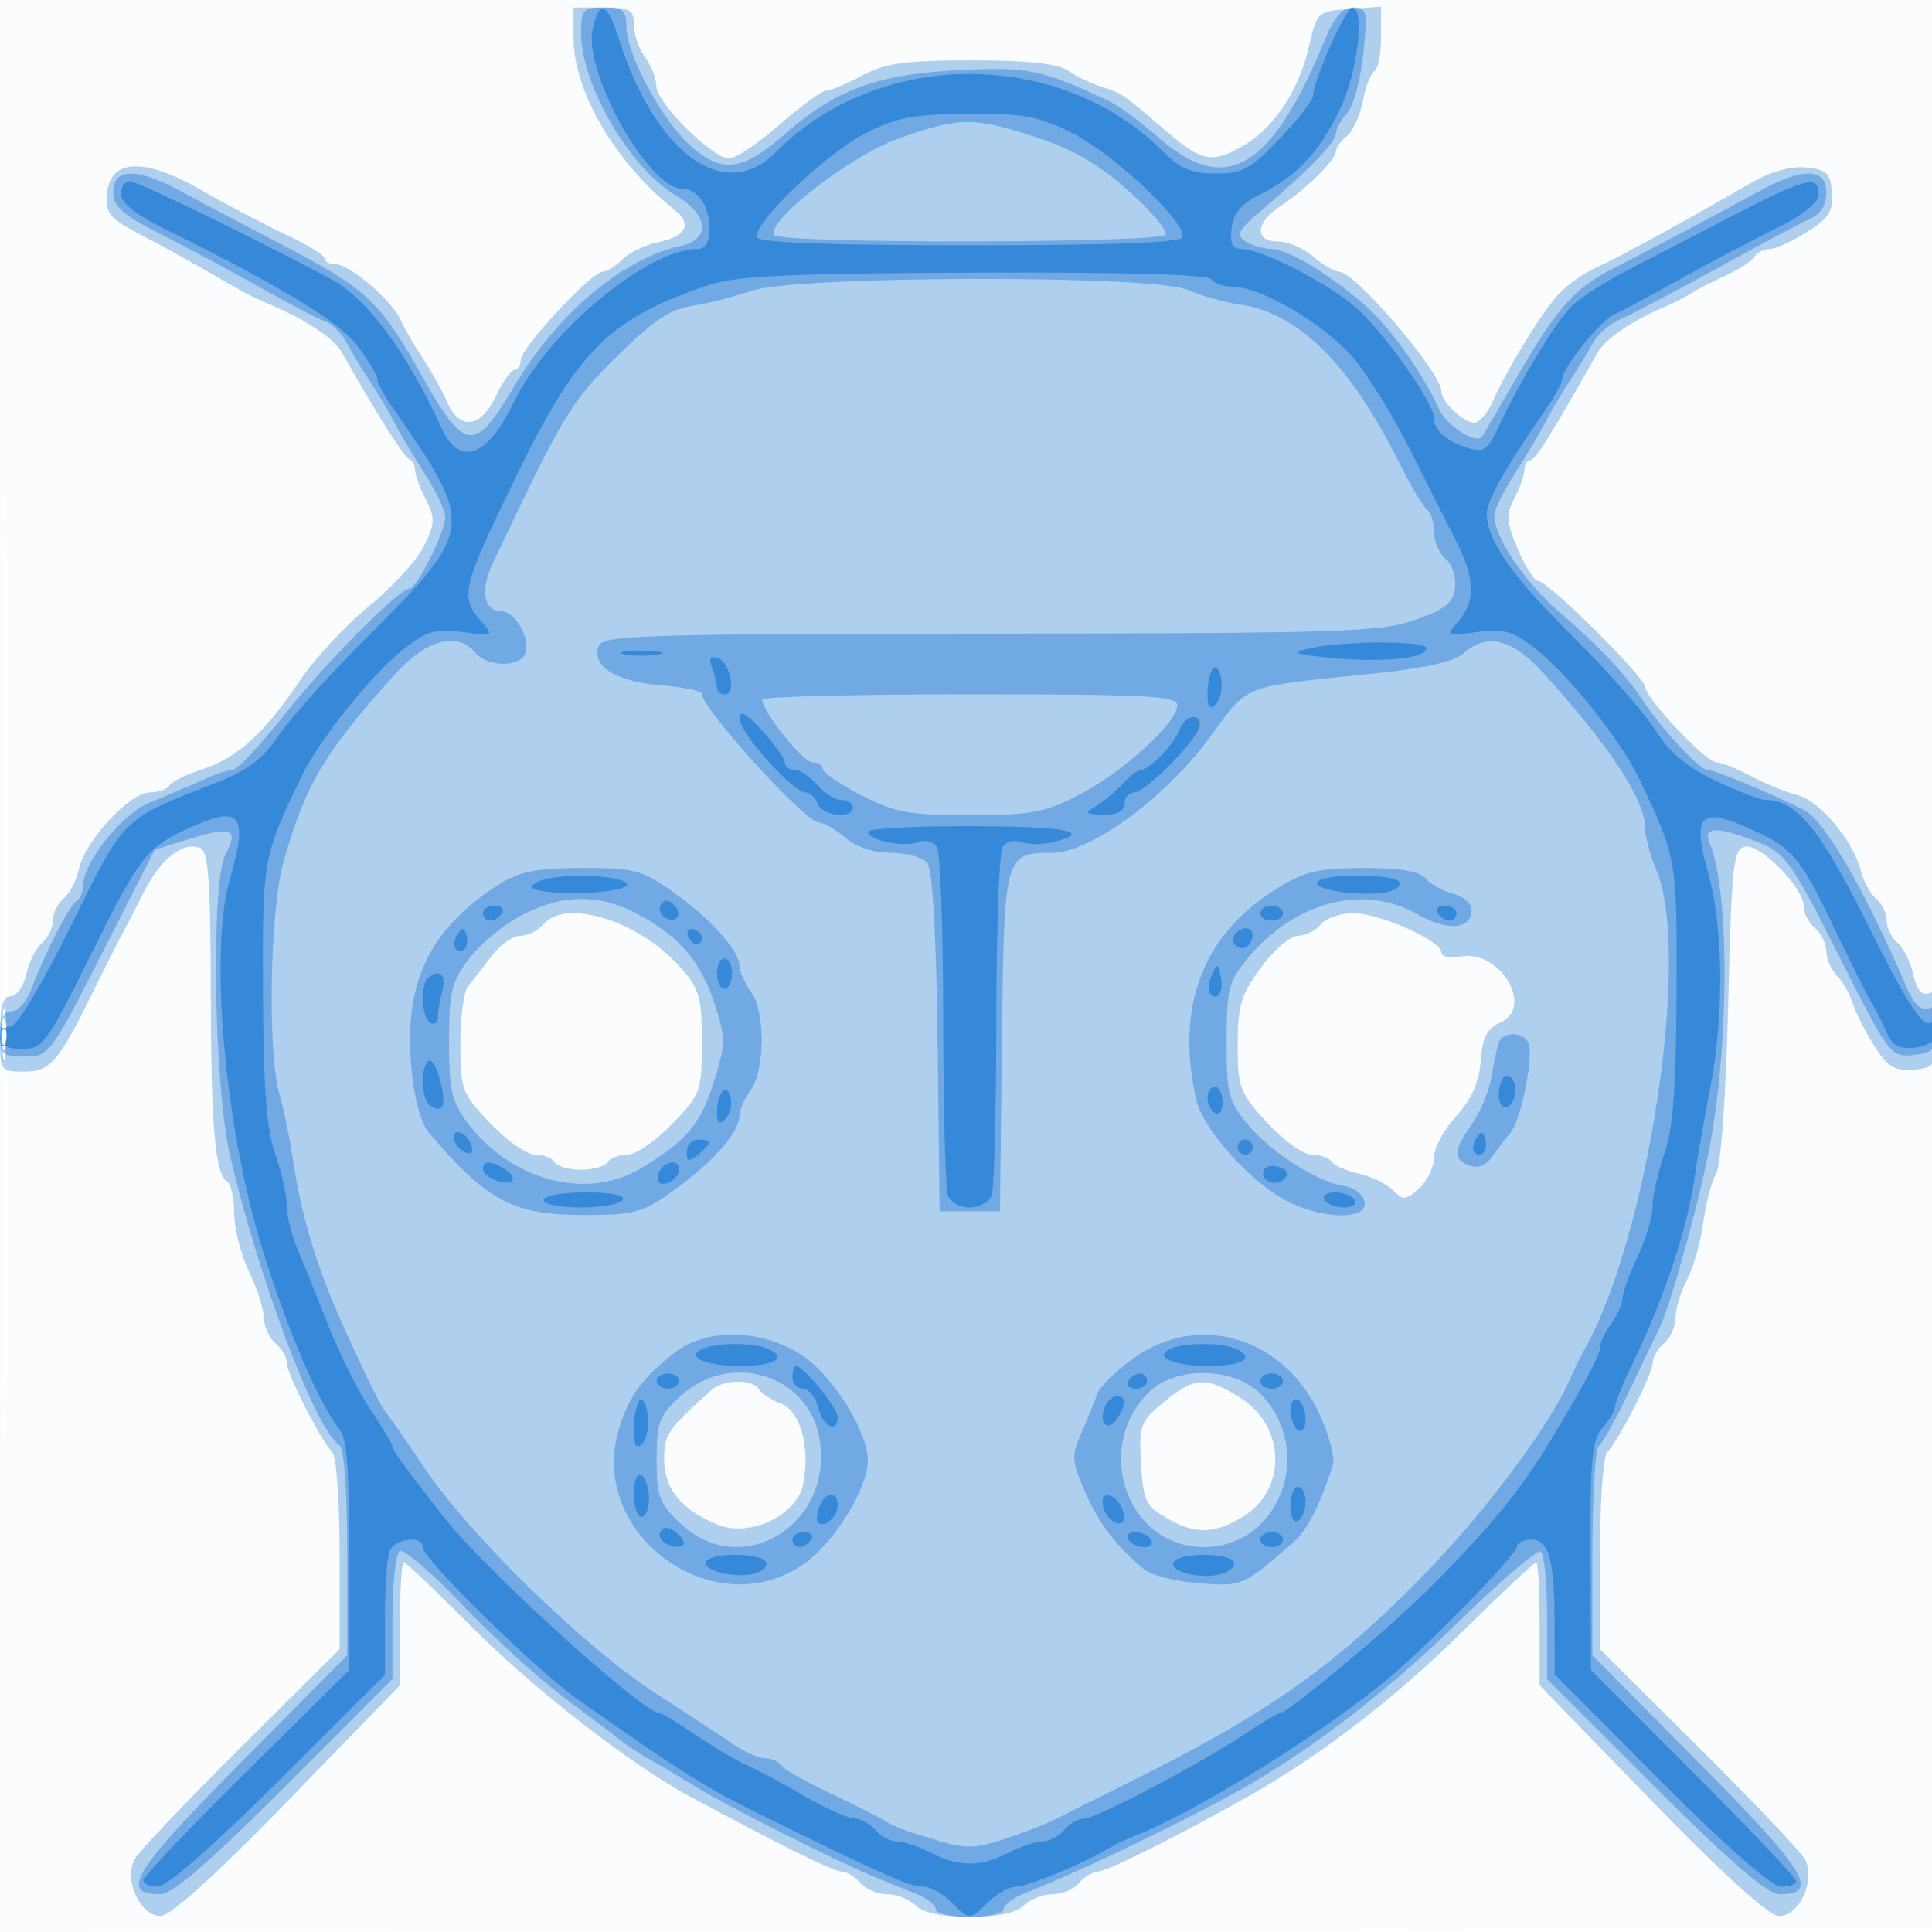
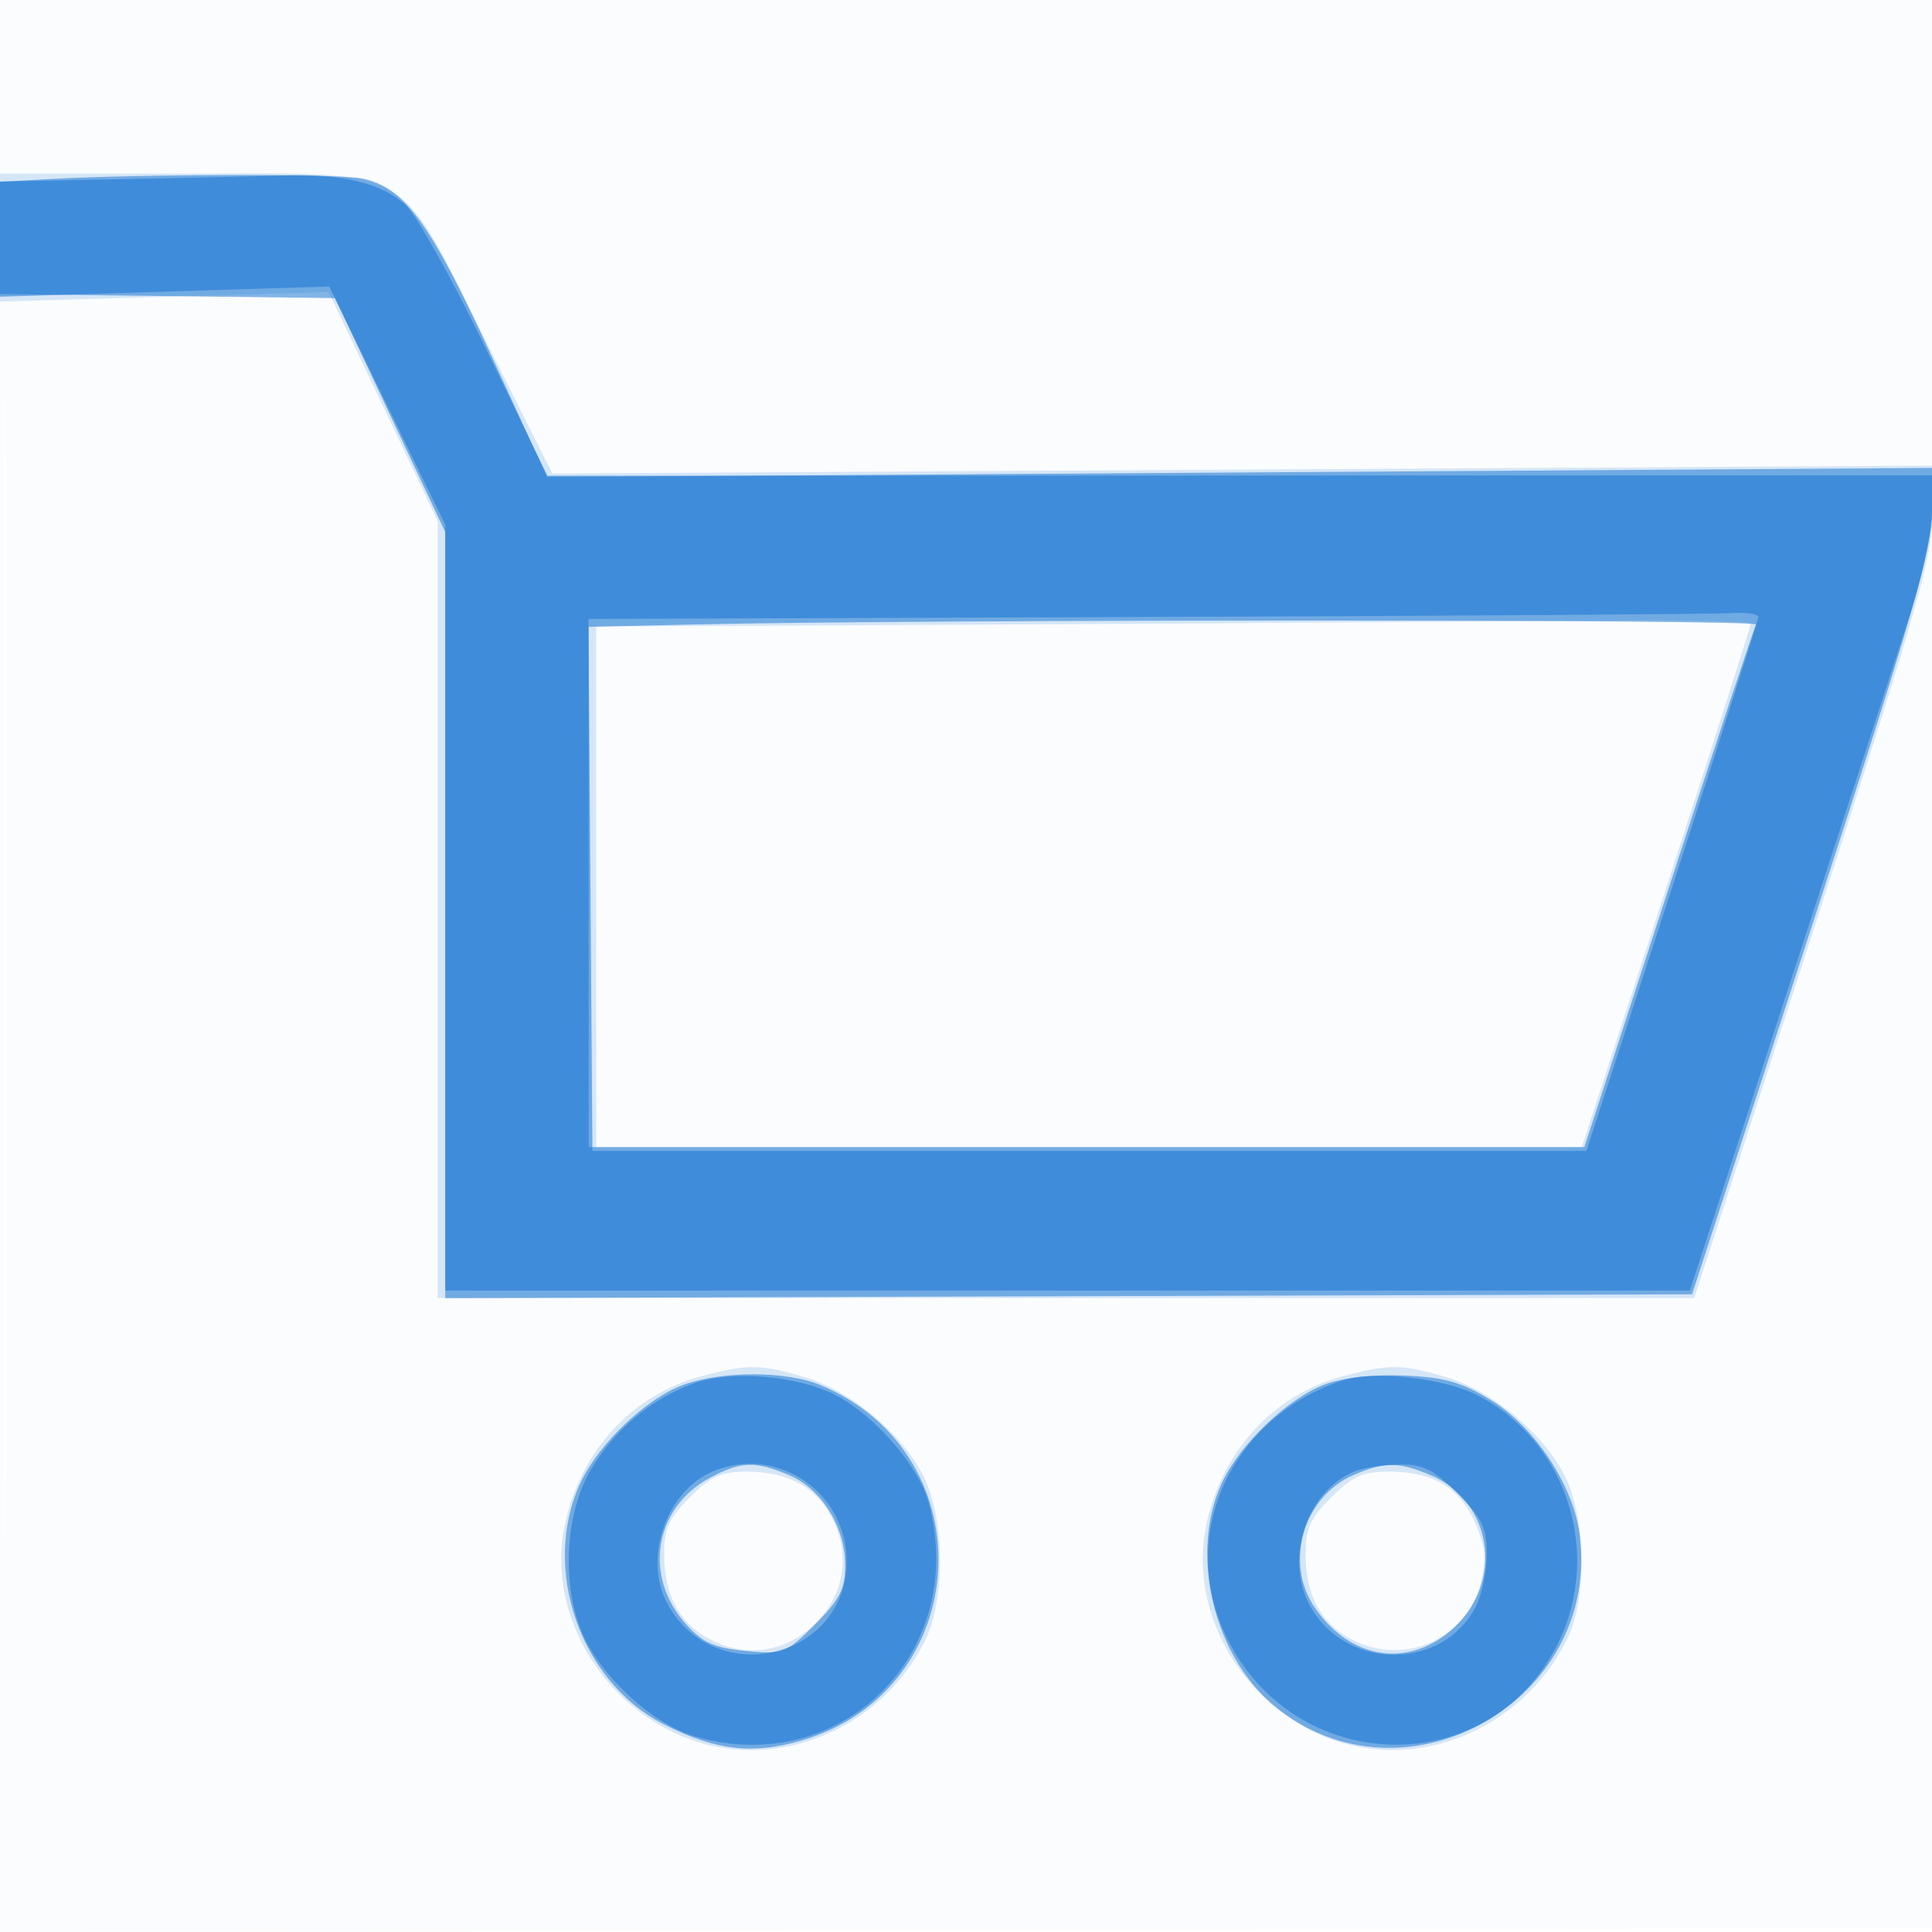
<svg xmlns="http://www.w3.org/2000/svg" width="256" height="256">
  <path fill-opacity=".016" d="M0 128.004v128.004l128.25-.254 128.25-.254.254-127.75L257.008 0H0v128.004m.485.496c0 70.4.119 99.053.265 63.672.146-35.38.146-92.98 0-128C.604 29.153.485 58.1.485 128.5" fill="#1976D2" fill-rule="evenodd" />
-   <path fill-opacity=".334" d="M76 5.062c0 7.081 5.606 16.6 13.414 22.777 2.346 1.856 1.509 3.492-2.17 4.245-1.708.349-3.844 1.373-4.746 2.276-.903.902-2.095 1.64-2.651 1.64C78.393 36 69 46.117 69 47.684c0 .724-.367 1.316-.815 1.316-.448 0-1.566 1.575-2.484 3.5-2.027 4.25-4.794 4.572-6.464.75-.66-1.513-2.102-4.1-3.204-5.75-1.102-1.65-2.421-3.94-2.932-5.089C51.938 39.795 46.323 35 44.423 35 43.64 35 43 34.656 43 34.236c0-.42-2.362-1.869-5.25-3.219-2.888-1.35-7.848-3.959-11.023-5.798-7.527-4.357-12.079-4.233-12.526.343-.273 2.785.179 3.312 5 5.837 2.914 1.527 7.099 3.84 9.299 5.141 2.2 1.3 4.563 2.611 5.25 2.912l2.5 1.099c4.657 2.052 8.037 4.352 9.06 6.167 4.411 7.824 8.191 13.831 8.881 14.115.445.184.812.859.815 1.5.004.642.645 2.392 1.427 3.89 1.25 2.397 1.22 3.129-.257 6.132-.922 1.876-4.204 5.464-7.294 7.975-3.089 2.51-7.21 6.951-9.156 9.867-4.592 6.88-8.339 10.278-12.962 11.755-2.055.657-3.994 1.611-4.309 2.121-.315.51-1.498.927-2.629.927-2.602 0-8.535 6.397-9.342 10.074-.337 1.533-1.259 3.324-2.048 3.979C7.646 119.709 7 121.035 7 122c0 .965-.646 2.291-1.436 2.947-.789.655-1.725 2.51-2.079 4.122C3.131 130.681 2.202 132 1.421 132 .383 132 0 133.347 0 137c0 4.976.016 5 3.25 4.994 3.503-.007 4.473-1.177 9.537-11.494 1.35-2.75 2.828-5.675 3.285-6.5.456-.825 1.796-3.42 2.976-5.767 2.247-4.465 5.16-6.751 7.474-5.863 1.082.415 1.372 4.29 1.402 18.712.037 18.344.564 24.484 2.189 25.488.488.301.902 2.209.921 4.239.019 2.03.903 5.491 1.966 7.691s1.947 4.957 1.966 6.128c.019 1.17.709 2.687 1.534 3.372.825.685 1.5 1.841 1.5 2.57 0 1.453 4.539 10.363 6.052 11.88.522.522.948 6.604.948 13.514v12.565l-13.066 12.985c-7.186 7.142-13.524 13.814-14.083 14.827-1.528 2.761.783 7.698 3.52 7.523 1.333-.085 7.645-5.825 16.879-15.347L53 223.306v-8.153c0-4.484.221-8.153.49-8.153.27 0 4.446 3.97 9.28 8.823 8.06 8.091 20.893 18.051 28.609 22.204 12.269 6.603 19.072 9.973 20.137 9.973.681 0 1.799.675 2.484 1.5s2.283 1.5 3.551 1.5c1.268 0 2.981.675 3.806 1.5.979.979 3.46 1.5 7.143 1.5s6.164-.521 7.143-1.5c.825-.825 2.538-1.5 3.806-1.5 1.268 0 2.866-.675 3.551-1.5s1.803-1.5 2.484-1.5c1.186 0 11.342-5.093 20.192-10.125 9.474-5.387 19.105-12.808 28.004-21.578 5.189-5.113 9.633-9.297 9.877-9.297.244 0 .443 3.669.443 8.153v8.153l14.75 15.211c9.234 9.522 15.546 15.262 16.879 15.347 2.737.175 5.048-4.762 3.52-7.523-.559-1.013-6.897-7.685-14.083-14.827L212 218.529v-12.565c0-6.91.426-12.992.948-13.514 1.513-1.517 6.052-10.427 6.052-11.88 0-.729.675-1.885 1.5-2.57.825-.685 1.503-2.202 1.506-3.372.004-1.171.7-3.458 1.547-5.083.848-1.626 1.808-5.001 2.133-7.5.325-2.5 1.091-5.445 1.703-6.545.661-1.191 1.313-10.29 1.611-22.488.45-18.445.674-20.521 2.241-20.822 2.03-.388 7.759 5.452 7.759 7.91 0 .91.675 2.215 1.5 2.9s1.5 2.058 1.5 3.051c0 .993.616 2.422 1.368 3.174.753.753 1.692 2.388 2.087 3.633.395 1.246 1.692 3.809 2.882 5.695 1.77 2.808 2.708 3.386 5.163 3.189 2.877-.232 3.012-.456 3.302-5.481.245-4.254.028-5.133-1.155-4.679-1.009.387-1.66-.364-2.116-2.442-.363-1.651-1.306-3.538-2.095-4.193-.79-.656-1.436-1.982-1.436-2.947 0-.965-.631-2.279-1.402-2.919-.771-.639-1.695-2.331-2.053-3.759-.99-3.942-5.483-9.27-8.424-9.989-1.441-.352-4.189-1.471-6.106-2.486-1.917-1.016-3.997-1.847-4.623-1.847-1.363 0-9.392-8.523-9.392-9.97C218 89.762 205.133 77 203.855 77c-.515 0-1.742-1.896-2.726-4.213-1.535-3.614-1.601-4.573-.465-6.75.728-1.395 1.326-3.099 1.33-3.787.003-.687.352-1.25.775-1.25.659 0 2.642-3.176 8.921-14.287 1.051-1.86 4.766-4.347 9.31-6.234.825-.343 2.175-1.05 3-1.571.825-.522 2.932-1.607 4.682-2.413 1.75-.806 3.464-1.922 3.809-2.48.345-.558 1.244-1.015 1.999-1.015.754 0 2.974-1.012 4.932-2.25 2.936-1.855 3.519-2.777 3.32-5.25-.209-2.586-.686-3.043-3.46-3.311-2.068-.2-4.748.579-7.5 2.178-8.257 4.799-17.31 9.75-20.302 11.102-1.661.751-3.911 2.344-5 3.54-2.222 2.44-6.887 10.064-8.715 14.241-.662 1.513-1.748 2.75-2.413 2.75-1.446 0-4.352-2.745-4.352-4.112C191 49.393 179.573 36 177.445 36c-.627 0-2.177-.9-3.445-2-1.268-1.1-3.362-2-4.653-2-3.194 0-3.005-2.523.355-4.724 3.353-2.197 7.298-6.088 7.298-7.199 0-.458.663-1.382 1.474-2.055.81-.673 1.761-2.758 2.113-4.634.352-1.875 1.039-3.657 1.526-3.958.488-.301.887-2.347.887-4.547V.885l-4.248.308c-4.146.3-4.273.415-5.269 4.807-1.314 5.792-4.466 10.703-8.407 13.1-4.336 2.637-5.734 2.416-10.455-1.65-5.755-4.958-5.983-5.114-8.698-5.962-1.333-.417-3.311-1.372-4.396-2.123C140.159 8.418 136.255 8 128.774 8c-8.871 0-11.443.354-14.513 2-2.052 1.1-4.196 2-4.763 2-.568 0-3.347 2.025-6.177 4.5-2.829 2.475-5.84 4.5-6.69 4.5-2.23 0-9.625-7.344-9.663-9.595-.017-1.048-.692-2.779-1.5-3.846C84.661 6.491 84 4.579 84 3.309 84 1.282 83.512 1 80 1h-4v4.062M72 122.5c-.685.825-2.057 1.5-3.05 1.5-.993 0-2.733 1.237-3.867 2.75-1.133 1.512-2.516 3.294-3.072 3.958-.556.664-1.011 4.078-1.011 7.587 0 6.064.196 6.585 3.96 10.542 2.178 2.29 4.851 4.163 5.941 4.163 1.089 0 2.259.45 2.599 1 .34.55 1.915 1 3.5 1s3.16-.45 3.5-1c.34-.55 1.527-1 2.637-1 1.111 0 3.785-1.837 5.941-4.082 3.771-3.924 3.922-4.341 3.922-10.819 0-6.013-.311-7.087-2.882-9.966-5.478-6.137-15.193-9.157-18.118-5.633m103 0c-.685.825-2.051 1.5-3.036 1.5-.985 0-3.18 1.889-4.877 4.197-2.647 3.599-3.087 5.06-3.087 10.25 0 5.637.268 6.347 3.884 10.303 2.16 2.363 4.798 4.25 5.941 4.25 1.132 0 2.314.415 2.627.923.314.508 1.92 1.22 3.57 1.582 1.649.362 3.689 1.349 4.532 2.192 1.378 1.378 1.732 1.354 3.49-.237 1.076-.973 1.956-2.797 1.956-4.053 0-1.256 1.328-3.737 2.951-5.514 2.058-2.254 3.041-4.465 3.25-7.312.23-3.137.829-4.312 2.592-5.081 4.576-1.995-.066-9.744-5.244-8.754-1.402.268-2.549.025-2.549-.54 0-1.551-8.21-5.206-11.693-5.206-1.684 0-3.622.675-4.307 1.5M.3 137c0 3.025.187 4.262.416 2.75.229-1.512.229-3.988 0-5.5S.3 133.975.3 137m94.039 47.139c-5.907 5.282-6.339 5.914-6.339 9.277 0 3.841 2.285 6.631 7.048 8.604 4.246 1.759 10.539-1.204 11.368-5.352.975-4.874-.353-9.694-2.944-10.679-1.253-.476-2.573-1.343-2.934-1.927-.829-1.341-4.667-1.294-6.199.077m59.851 1.661c-3.1 2.572-3.291 3.089-3 8.147.275 4.796.646 5.598 3.31 7.154 3.788 2.213 6.216 2.212 10-.004 6.025-3.528 5.966-11.97-.112-15.847-4.534-2.893-6.154-2.805-10.198.55" fill="#1976D2" fill-rule="evenodd" />
-   <path fill-opacity=".42" d="M77 4.373c0 6.881 6.448 17.924 12.579 21.541 4.296 2.535 4.624 5.784.671 6.65-7.854 1.721-16.513 9.07-22.311 18.936-5.014 8.53-6.408 8.352-11.939-1.527-5.621-10.04-7.351-11.675-18.5-17.477-4.95-2.576-10.983-5.767-13.407-7.09C18.22 22.2 15 22.204 15 25.417c0 1.96 1.181 3.015 6.25 5.585 3.438 1.742 9.4 4.939 13.25 7.104 3.85 2.165 7.733 4.19 8.628 4.5.896.31 2.138 1.538 2.761 2.729.623 1.191 2.028 3.515 3.122 5.165 1.095 1.65 2.558 4.125 3.252 5.5.693 1.375 2.493 4.404 3.999 6.73C57.768 65.057 59 67.662 59 68.52c0 1.941-3.778 9.47-4.77 9.507-1.462.053-10.976 9.653-16.574 16.723-3.158 3.987-6.217 7.25-6.797 7.25-.581 0-2.475.647-4.208 1.438-1.733.79-4.811 2.106-6.84 2.923-3.654 1.472-8.811 7.945-8.811 11.06 0 .804-.411 1.715-.913 2.026-.948.585-4.223 7.016-6.01 11.803-.565 1.512-1.714 2.75-2.552 2.75C.497 134 0 134.978 0 137c0 2.724.302 3 3.284 3 3.213 0 3.434-.295 10.25-13.703l6.966-13.703 4.743-1.47c5.441-1.687 6.438-1.249 4.65 2.04-1.965 3.616-1.569 30.657.584 39.942 3.774 16.267 11.391 36.458 14.471 38.362.653.403 1.052 5.821 1.052 14.264v13.613l-14.134 14.256C17.631 247.958 15.772 251 21.232 251c1.619 0 6.48-4.194 16.531-14.263L52 222.475v-8.178c0-4.499.435-8.448.966-8.776.532-.329 4.245 2.86 8.25 7.085 4.006 4.226 10.209 9.86 13.784 12.521 3.575 2.662 6.992 5.249 7.594 5.75.602.5 2.402 1.647 4 2.547 1.598.9 4.256 2.486 5.906 3.524 3.279 2.063 18.21 9.594 23 11.601 1.65.692 4.237 1.741 5.75 2.333 1.513.591 2.75 1.535 2.75 2.097 0 .561 2.025 1.021 4.5 1.021s4.5-.46 4.5-1.021c0-.562 1.238-1.506 2.75-2.097 7.447-2.913 22.189-10.03 29.479-14.232 9.282-5.351 19.011-12.905 28.159-21.864 5.456-5.343 10.3-9.479 10.766-9.191.465.288.846 4.215.846 8.727v8.204l14.263 14.237c9.959 9.942 14.946 14.237 16.531 14.237 5.433 0 3.559-3.058-10.66-17.399L211 219.345v-13.613c0-7.488.38-13.849.844-14.136.465-.287 2.291-3.576 4.059-7.309 1.767-3.733 3.556-7.462 3.975-8.287 1.323-2.605 4.859-15.207 6.454-23 2.809-13.726 2.917-34.987.21-41.25-.97-2.245 1.048-2.298 6.373-.167 3.674 1.47 4.437 2.539 10.742 15.046 6.619 13.131 6.862 13.457 9.815 13.168 2.609-.256 3.071-.745 3.341-3.54.246-2.556-.008-3.12-1.2-2.662-1.038.398-1.966-.467-2.958-2.757-5.764-13.308-10.881-22.123-13.663-23.537-4.203-2.136-11.832-5.301-12.776-5.301-1.006 0-5.857-5.201-8.395-9-2.503-3.747-5.777-7.227-11.216-11.921-4.625-3.992-8.605-9.917-8.605-12.81 0-.72 1.232-3.212 2.738-5.539 1.506-2.326 3.306-5.355 3.999-6.73.694-1.375 2.157-3.85 3.252-5.5 1.094-1.65 2.477-3.926 3.074-5.058.596-1.133 2.288-2.574 3.76-3.204 1.472-.63 7.177-3.632 12.677-6.671 5.5-3.038 11.012-5.973 12.25-6.521 1.476-.654 2.25-1.865 2.25-3.521 0-3.338-3.16-3.368-9.093-.089-4.143 2.291-13.7 7.352-19.721 10.443-4.537 2.33-7.032 5.178-11.88 13.56-2.564 4.434-4.773 8.215-4.909 8.402-.794 1.099-4.755-1.442-5.747-3.686-1.905-4.309-6.213-10.463-9.287-13.265-4.518-4.12-10.642-7.889-12.845-7.905-1.11-.009-2.693-.465-3.518-1.015-1.25-.833-.916-1.496 2-3.973 6.266-5.323 10-9.152 10-10.257 0-.595.674-1.827 1.497-2.737.824-.91 1.788-4.433 2.143-7.829.597-5.714.497-6.174-1.346-6.174-1.401 0-2.506 1.257-3.734 4.25-7.075 17.241-13.135 20.815-22.026 12.989-2.35-2.069-5.344-4.265-6.653-4.88-8.77-4.123-10.597-4.507-19.461-4.09-10.959.515-16.579 2.528-23.175 8.298-5.952 5.207-8.601 5.528-12.938 1.567C87.594 15.742 83 7.115 83 3.533 83 1.385 82.544 1 80 1c-2.74 0-3 .292-3 3.373m42.122 13.964c-6.405 2.265-17.657 10.989-16.528 12.815.713 1.154 51.138 1.09 51.853-.067.311-.502-1.909-3.119-4.933-5.815-3.956-3.526-7.393-5.517-12.256-7.1-8.292-2.698-10.08-2.682-18.136.167M99.5 38.546c-2.2.769-5.708 1.661-7.797 1.981-2.922.447-5.235 2.009-10.042 6.777-6.058 6.009-7 7.583-16.401 27.391C63.592 78.211 64.111 81 66.433 81c1.843 0 3.918 3.644 3.175 5.578-.719 1.875-5.03 1.824-6.608-.078-2.389-2.878-6.475-1.8-10.623 2.804-9.423 10.46-11.837 14.508-14.778 24.784-1.844 6.444-2.19 25.435-.563 30.919.57 1.921 1.433 6.193 1.918 9.493.892 6.082 2.984 13.139 5.779 19.5 2.794 6.357 5.759 12.492 6.284 13 .284.275 2.635 3.65 5.224 7.5 6.089 9.055 21.218 23.791 30.759 29.959 4.125 2.666 8.719 5.679 10.21 6.695 1.49 1.015 3.376 1.846 4.19 1.846.815 0 1.724.391 2.02.87.295.478 3.134 2.104 6.309 3.611 3.174 1.508 6.446 3.145 7.271 3.637 1.848 1.102 2.471 1.338 7.57 2.865 3.392 1.015 4.848.954 8.738-.366 2.568-.872 5.461-1.996 6.43-2.499.969-.502 5.587-2.818 10.262-5.145 17.977-8.95 26.83-15.192 38.574-27.197 8.179-8.361 16.805-19.897 19.434-25.989.543-1.258 1.372-2.962 1.843-3.787 8.538-14.962 14.25-52.643 9.649-63.654-.825-1.975-1.5-4.459-1.5-5.52 0-3.774-4.479-10.645-13.377-20.522-4.206-4.669-7.612-5.529-10.729-2.708-1.133 1.025-5.098 1.943-11.079 2.565-18.951 1.972-17.104 1.253-22.767 8.868-5.845 7.86-15.628 14.971-20.599 14.971-6.355 0-6.402.177-6.689 25l-.26 22.5h-8l-.27-22.421c-.174-14.485-.66-22.892-1.372-23.75-.607-.731-2.779-1.329-4.827-1.329-2.29 0-4.614-.771-6.031-2-1.268-1.1-2.844-2-3.501-2C106.707 109 93 93.895 93 91.92c0-.37-2.498-.879-5.551-1.133-5.906-.489-9.133-2.561-8.117-5.209.54-1.408 6.13-1.582 51.887-1.62 46.421-.037 51.755-.209 56.281-1.809 4.023-1.423 5.059-2.262 5.301-4.294.165-1.39-.398-3.105-1.25-3.813-.853-.708-1.551-2.33-1.551-3.605 0-1.276-.391-2.561-.87-2.857-.478-.295-2.166-3.134-3.749-6.309-6.529-13.084-13.342-19.825-21.159-20.934-2.047-.29-5.14-1.16-6.873-1.932-4.497-2.005-52.045-1.888-57.849.141m1.5 54.15c0 1.579 5.375 8.304 6.636 8.304.75 0 1.364.386 1.364.858s2.292 2.047 5.092 3.5c4.438 2.302 6.29 2.642 14.408 2.642 8.179 0 9.953-.331 14.543-2.712C148.82 102.291 156 95.737 156 93.461c0-1.246-4.045-1.461-27.5-1.461-15.125 0-27.5.313-27.5.696m-34.996 24.571c-6.992 4.466-10.629 9.802-11.462 16.817-.698 5.876.457 13.857 2.322 16.046 7.717 9.059 11.14 10.87 20.543 10.87 6.571 0 7.729-.31 11.693-3.135 5.199-3.705 8.814-7.752 8.864-9.924.02-.857.697-2.432 1.504-3.5 1.907-2.521 1.946-10.511.064-13-.808-1.067-1.499-2.616-1.536-3.441-.097-2.136-3.778-6.218-8.896-9.865-4.011-2.858-5.072-3.134-12-3.118-6.135.013-8.274.447-11.096 2.25m102.969.615c-9.65 6.063-13.225 15.532-10.482 27.767.871 3.885 6.974 10.781 11.858 13.398 4.77 2.556 10.935 2.676 10.464.203-.183-.963-1.353-1.895-2.6-2.073-3.571-.509-9.658-4.36-12.805-8.103-2.626-3.121-2.882-4.105-2.882-11.074 0-6.941.264-7.965 2.85-11.074 6.248-7.509 15.391-9.847 22.504-5.753 3.947 2.272 7.12 1.995 7.12-.623 0-.831-1.107-1.79-2.459-2.129-1.352-.34-2.983-1.248-3.622-2.019-.802-.966-3.378-1.396-8.291-1.383-6.086.016-7.79.435-11.655 2.863m-99.765 3.343c-2.361 1.209-5.511 3.79-7 5.736-2.389 3.122-2.708 4.424-2.708 11.039 0 6.41.357 7.976 2.458 10.777 5.761 7.68 15.781 10.329 22.924 6.061 6.045-3.612 7.935-5.848 9.708-11.485 1.559-4.957 1.57-5.797.137-10.236-1.831-5.669-4.702-9.039-10.212-11.986-5.075-2.714-9.88-2.684-15.307.094M.232 137c0 1.925.206 2.713.457 1.75.252-.963.252-2.537 0-3.5-.251-.963-.457-.175-.457 1.75m198.323 1.25c-.21.688-.642 2.75-.96 4.584-.318 1.834-1.482 4.603-2.587 6.155-2.458 3.452-2.518 4.601-.284 5.458 1.097.422 2.175.006 2.966-1.143.683-.992 1.775-2.421 2.427-3.174 1.398-1.615 3.125-10.056 2.429-11.87-.624-1.628-3.494-1.635-3.991-.01m-109.17 40.991c-4.267 3.316-6.079 5.809-7.386 10.164-4.207 14.016 12.894 26.25 24.718 17.685 3.969-2.875 8.283-9.953 8.283-13.59 0-3.637-4.314-10.715-8.283-13.59-5.246-3.8-12.92-4.097-17.332-.669m60.718.799c-2.308 1.672-4.449 3.81-4.757 4.75-.308.941-1.227 3.212-2.042 5.049-1.35 3.042-1.312 3.731.428 7.752 1.83 4.226 4.109 7.227 7.869 10.358.957.796 4.25 1.627 7.319 1.845 5.773.411 5.744.424 12.58-5.547 1.745-1.524 3.546-5.117 5.138-10.251.257-.828-.486-3.659-1.65-6.291-4.634-10.476-16.12-14.014-24.885-7.665m-59.88 4.904c-2.884 2.634-3.223 3.522-3.223 8.449 0 4.92.346 5.83 3.25 8.552 8.132 7.622 20.441-.12 18.303-11.512-1.564-8.34-11.84-11.417-18.33-5.489m61.989-.448C144.755 191.941 149.396 205 159.5 205c10.048 0 14.825-12.694 7.609-20.222-3.501-3.653-11.372-3.802-14.897-.282" fill="#1976D2" fill-rule="evenodd" />
-   <path fill-opacity=".66" d="M78.53 3.863C77.285 9.53 85.937 25 90.352 25 92.429 25 94 27.239 94 30.2c0 1.938-.509 2.8-1.654 2.8-6.585 0-19.808 11.053-24.245 20.267-3.535 7.341-7.18 8.666-9.577 3.483-4.842-10.471-9.942-17.289-14.882-19.895C32.394 30.921 18.148 24 17.179 24c-.648 0-1.168.788-1.155 1.75.016 1.124 2.072 2.756 5.75 4.564 15.398 7.568 23.31 12.381 25.696 15.63 1.392 1.895 2.53 3.825 2.53 4.291 0 .465.845 2.065 1.878 3.555C63.087 69.961 63.087 69.96 48 85.072c-4.675 4.682-9.694 10.306-11.154 12.497-2.022 3.034-4.047 4.527-8.5 6.267-12.265 4.792-11.815 4.345-18.947 18.831C5.581 130.423 2.243 136 1.418 136c-.78 0-1.418.675-1.418 1.5 0 .991.991 1.5 2.922 1.5 2.742 0 3.301-.765 9.074-12.412 6.522-13.16 7.403-14.293 13.155-16.92 6.751-3.084 7.796-1.734 5.302 6.844-2.721 9.361-.752 32.288 4.164 48.488 3.213 10.587 7.599 20.933 10.285 24.257 1.094 1.353 1.405 5.241 1.354 16.941l-.065 15.185-13.596 13.439C25.118 242.213 19 248.652 19 249.13c0 .479.867.87 1.927.87 1.143 0 7.655-5.711 16-14.033L51 221.935v-7.386c0-4.062.273-8.097.607-8.967.655-1.708 4.393-2.218 4.393-.6 0 1.592 15.05 16.345 20.75 20.339 15.151 10.618 16.689 11.56 27.25 16.711 13.923 6.79 16.637 7.968 18.36 7.968.902 0 2.54.9 3.64 2 2.463 2.463 2.537 2.463 5 0 1.1-1.1 2.738-2 3.64-2 1.512 0 8.826-3.033 12.36-5.125.825-.488 2.175-1.146 3-1.463 8.402-3.22 25.532-13.876 34.439-21.422 5.403-4.577 16.561-16.048 16.561-17.025 0-.531.848-.965 1.883-.965 2.366 0 3.086 2.594 3.103 11.186l.014 6.685 14.006 14.065c8.665 8.701 14.766 14.064 16 14.064 1.097 0 1.994-.332 1.994-.737 0-.405-6.118-6.867-13.595-14.359l-13.596-13.621-.065-15.135c-.056-12.763.194-15.423 1.595-16.97.914-1.01 1.66-2.25 1.658-2.757-.001-.506.98-2.946 2.18-5.421 4.31-8.888 7.374-18.047 8.363-25 .352-2.475 1.275-7.744 2.05-11.708 1.88-9.61 1.782-21.333-.237-28.53-2.13-7.592-1.153-8.846 4.864-6.241 6.267 2.713 7.194 3.762 11.756 13.305 2.28 4.771 4.571 9.349 5.089 10.174.519.825 1.392 2.542 1.941 3.816.758 1.759 1.658 2.241 3.739 2 1.651-.19 2.873-1.011 3.072-2.062.224-1.183-.136-1.568-1.117-1.191-1.055.404-3.248-3.067-8.081-12.794-6.434-12.946-9.552-16.769-13.674-16.769-.687 0-3.658-1.14-6.603-2.533-3.805-1.8-6.127-3.753-8.024-6.75-1.469-2.319-6.303-7.81-10.743-12.201C200.394 76.429 197 71.6 197 68.054c0-1.748 2.546-6.22 8.122-14.264C206.155 52.3 207 50.7 207 50.235c0-1.441 4.974-7.673 6.784-8.5.944-.432 4.866-2.541 8.716-4.688 3.85-2.147 9.577-5.173 12.726-6.725 3.675-1.811 5.734-3.449 5.75-4.572.036-2.631-1.725-2.188-11.522 2.903a7912.019 7912.019 0 01-13.989 7.25c-2.769 1.428-5.984 3.497-7.144 4.597-2.105 1.996-6.975 10.044-9.868 16.306-1.259 2.727-1.914 3.187-3.74 2.627-3-.919-4.713-2.397-4.713-4.066 0-1.983-6.636-11.365-10.353-14.638C176.06 37.571 167.154 33 164.587 33c-1.286 0-1.64-.693-1.403-2.75.225-1.96 1.28-3.231 3.673-4.426 4.99-2.492 8.035-5.733 10.729-11.42C179.897 9.525 180.913 1 179.184 1 178.33 1 174 10.726 174 12.644c0 .608-1.994 3.187-4.432 5.731C165.723 22.388 164.6 23 161.077 23c-3.116 0-4.701-.648-6.818-2.788-13.729-13.876-37.789-13.876-51.518 0-6.719 6.791-15.865.182-20.703-14.962C80.452.287 79.406-.127 78.53 3.863m36.026 13.86c-5.285 2.741-14.837 11.933-14.246 13.707.242.726 9.315 1.07 28.19 1.07s27.948-.344 28.19-1.07c.619-1.857-9.056-11.006-14.566-13.774-4.565-2.293-6.475-2.645-13.956-2.577-7.256.067-9.474.497-13.612 2.644M94 37.741C80.82 42.135 76.569 46.336 68.447 63c-7.273 14.922-7.557 16.09-4.697 19.318 1.717 1.937 1.67 1.964-2.485 1.425-3.623-.469-4.761-.13-7.883 2.351-4.28 3.401-11.188 12.069-13.521 16.966-5.063 10.626-5.084 10.743-5.013 28.447.051 12.62.467 18.133 1.611 21.375.847 2.403 1.541 5.482 1.541 6.843 0 1.36.609 3.891 1.354 5.624.745 1.733 2.585 6.295 4.09 10.138 1.504 3.843 4.044 8.928 5.645 11.3C50.69 189.16 52 191.344 52 191.642c0 .528 1.176 2.152 6.779 9.358 5.352 6.884 26.393 26 28.617 26 .277 0 2.481 1.334 4.897 2.965 2.417 1.631 5.477 3.435 6.801 4.008 1.323.574 4.656 2.36 7.406 3.969s5.732 2.955 6.628 2.992c.895.036 2.187.741 2.872 1.566.685.825 1.977 1.503 2.872 1.506.896.004 2.917.679 4.492 1.5 3.629 1.893 6.643 1.893 10.272 0 1.575-.821 3.596-1.496 4.492-1.5.895-.003 2.187-.681 2.872-1.506s1.847-1.5 2.582-1.5c1.607 0 15.202-7.138 21.218-11.14 2.365-1.573 4.527-2.86 4.804-2.86 1.011 0 14.046-10.856 19.396-16.153 8.072-7.994 12.394-13.242 16.488-20.024 4.466-7.397 6.512-11.249 6.512-12.258 0-.65.661-2.056 1.468-3.124.808-1.067 1.498-2.616 1.534-3.441.036-.825.935-3.3 1.998-5.5s1.947-5.181 1.966-6.624c.019-1.444.728-4.591 1.575-6.994 1.144-3.242 1.56-8.755 1.611-21.375.071-17.704.05-17.821-5.013-28.447-2.333-4.897-9.241-13.565-13.521-16.966-3.122-2.481-4.26-2.82-7.883-2.351-4.155.539-4.202.512-2.485-1.425 2.244-2.533 2.217-5.623-.09-10.182-1.012-2-3.814-7.574-6.226-12.387-2.413-4.812-5.972-10.515-7.91-12.673C175.131 42.743 166.972 38 163.41 38c-1.261 0-2.57-.45-2.91-1-.393-.636-11.795-.956-31.309-.88-24.367.096-31.618.43-35.191 1.621m79.5 48.177c-2.535.575-2.07.77 3 1.255 6.733.643 12.5.05 12.5-1.286 0-1.014-10.998-.992-15.5.031m-90.75.788c1.237.238 3.263.238 4.5 0 1.237-.239.225-.434-2.25-.434s-3.487.195-2.25.434m11.591 1.739c.362.945.659 2.132.659 2.637 0 .505.481.918 1.07.918 1.554 0 .687-4.259-.979-4.808-.99-.326-1.213.047-.75 1.253m66.409.127c-.412.419-.75 1.901-.75 3.295 0 1.82.305 2.228 1.085 1.448.596-.596.934-2.079.75-3.295-.184-1.215-.673-1.867-1.085-1.448M98 95.235c0 1.857 7.076 9.765 8.738 9.765.576 0 1.307.675 1.624 1.5.636 1.658 4.638 2.09 4.638.5 0-.55-.679-1-1.51-1-.83 0-2.28-.9-3.222-2-.942-1.1-2.287-2-2.99-2-.703 0-1.278-.422-1.278-.938s-1.35-2.417-3-4.223c-2.174-2.38-3-2.822-3-1.604m58.295 1.439c-.754 1.966-3.955 5.326-5.073 5.326-.428 0-1.484.787-2.347 1.75s-2.426 2.286-3.472 2.941c-1.752 1.097-1.685 1.196.847 1.25 1.804.039 2.75-.457 2.75-1.441 0-.825.582-1.5 1.294-1.5 1.534 0 8.706-7.341 8.706-8.911 0-1.705-1.991-1.275-2.705.585M115 110.206c0 1.13 4.75 2.104 6.668 1.368.923-.354 2.037-.067 2.487.642.448.706.821 11.035.83 22.952.008 11.918.288 22.38.622 23.25.334.87 1.636 1.582 2.893 1.582s2.559-.712 2.893-1.582c.334-.87.614-11.332.622-23.25.009-11.917.382-22.246.83-22.952.45-.709 1.564-.996 2.487-.642.92.353 2.796.36 4.17.015 5.511-1.383 1.832-2.09-11.002-2.114-7.425-.013-13.5.316-13.5.731m-43.924 6.726c-1.065.674-.686.986 1.5 1.235 4.957.565 11.854-.28 10.303-1.263-1.807-1.144-9.981-1.125-11.803.028m103.491-.04c-.639 1.034 5.764 1.959 9.123 1.316 1.258-.24 2.04-.835 1.739-1.322-.715-1.157-10.146-1.152-10.862.006m-86.97 2.952c-.346.56-.142 1.319.453 1.687 1.538.95 2.53-.351 1.246-1.635-.718-.718-1.277-.735-1.699-.052M64 121c0 .55.423 1 .941 1s1.219-.45 1.559-1c.34-.55-.084-1-.941-1S64 120.45 64 121m103 0c0 .55.675 1 1.5 1s1.5-.45 1.5-1-.675-1-1.5-1-1.5.45-1.5 1m23.5 0c.34.55 1.041 1 1.559 1s.941-.45.941-1-.702-1-1.559-1-1.281.45-.941 1m-129.917 2.866c-.431.697-.513 1.537-.183 1.867.895.895 1.871-.421 1.387-1.871-.338-1.016-.574-1.016-1.204.004m30.567.084c.22.66.726 1.166 1.125 1.125 1.196-.124.964-1.495-.325-1.925-.66-.22-1.02.14-.8.8m72.393-.019c-.683 1.105.894 2.299 1.818 1.375.95-.951.773-2.306-.302-2.306-.518 0-1.2.419-1.516.931M95 129c0 1.1.45 2 1 2s1-.9 1-2-.45-2-1-2-1 .9-1 2m65.531.293c-.428.986-.497 2.074-.155 2.417 1.016 1.015 1.835-.411 1.367-2.382-.414-1.747-.468-1.748-1.212-.035m-103.864.374c-1.025 1.025-.79 5.139.333 5.833.55.34 1.006.029 1.014-.691.007-.72.285-2.321.616-3.559.573-2.136-.525-3.021-1.963-1.583M.079 137.583c.048 1.165.285 1.402.604.605.289-.722.253-1.585-.079-1.917-.332-.332-.568.258-.525 1.312m56.655 3.017c-1.108 1.108-.88 5.192.333 5.941 1.707 1.055 2.107-.088 1.224-3.498-.453-1.748-1.154-2.847-1.557-2.443m141.994 3.333c-.297 1.136-.129 2.319.373 2.629 1.312.812 2.358-2.503 1.166-3.695-.665-.665-1.18-.309-1.539 1.066m-102.978.644c-.412.416-.75 1.671-.75 2.79 0 1.471.302 1.731 1.094.939.601-.601.939-1.857.75-2.789-.189-.933-.682-1.356-1.094-.94m64.25.864c0 .793.45 1.719 1 2.059.55.34 1-.309 1-1.441 0-1.132-.45-2.059-1-2.059s-1 .648-1 1.441m-99.771 5.747c.218.653.931 1.365 1.584 1.583.731.244.954-.214.581-1.187-.698-1.818-2.765-2.196-2.165-.396m135.354-.322c-.431.697-.513 1.537-.183 1.867.895.895 1.871-.421 1.387-1.871-.338-1.016-.574-1.016-1.204.004M91 152.622c0 1.329.271 1.398 1.5.378.825-.685 1.5-1.415 1.5-1.622 0-.208-.675-.378-1.5-.378s-1.5.73-1.5 1.622m73-.622c0 .55.45 1 1 1s1-.45 1-1-.45-1-1-1-1 .45-1 1m-100 2.893c0 1.109 3.076 2.364 3.864 1.576.318-.318-.084-.996-.893-1.508-1.87-1.183-2.971-1.208-2.971-.068m23.459.174c-.363.586-.419 1.306-.126 1.6.717.716 2.667-.546 2.667-1.726 0-1.278-1.726-1.193-2.541.126m80.057-.092c-.808 1.307 1.493 2.416 2.638 1.271.64-.64.448-1.185-.555-1.57-.844-.324-1.782-.189-2.083.299M72 159c0 .55 2.223 1 4.941 1s5.219-.45 5.559-1c.384-.621-1.49-1-4.941-1-3.057 0-5.559.45-5.559 1m103.5 0c.34.55 1.518 1 2.618 1 1.1 0 1.722-.45 1.382-1-.34-.55-1.518-1-2.618-1-1.1 0-1.722.45-1.382 1m-82.256 19.664c-2.6 1.048.054 2.336 4.815 2.336 4.837 0 6.503-1.187 3.359-2.393-1.84-.706-6.359-.675-8.174.057m62 0c-2.6 1.048.054 2.336 4.815 2.336 4.837 0 6.503-1.187 3.359-2.393-1.84-.706-6.359-.675-8.174.057M105 182.5c0 .825.626 1.5 1.392 1.5.765 0 1.674 1.125 2.019 2.5.644 2.566 2.589 3.498 2.589 1.24 0-1.193-4.56-6.74-5.54-6.74-.253 0-.46.675-.46 1.5m-18 .5c0 .55.675 1 1.5 1s1.5-.45 1.5-1-.675-1-1.5-1-1.5.45-1.5 1m62.5 0c-.34.55.084 1 .941 1s1.559-.45 1.559-1-.423-1-.941-1-1.219.45-1.559 1m17.5 0c0 .55.675 1 1.5 1s1.5-.45 1.5-1-.675-1-1.5-1-1.5.45-1.5 1m-82.25 2.571c-.412.419-.75 2.127-.75 3.796 0 2.169.307 2.726 1.078 1.955.593-.593.931-2.301.75-3.796-.18-1.495-.666-2.375-1.078-1.955m61.595.972c-.81 2.11.542 3.25 1.694 1.428 1.224-1.936 1.2-2.971-.07-2.971-.568 0-1.298.694-1.624 1.543m24.655.339c0 1.1.45 2.278 1 2.618.55.34 1-.282 1-1.382 0-1.1-.45-2.278-1-2.618-.55-.34-1 .282-1 1.382m-87 11.059c0 1.682.45 3.059 1 3.059s1-1.098 1-2.441c0-1.343-.45-2.719-1-3.059-.583-.361-1 .656-1 2.441m87 1.618c0 1.451.433 2.292 1 1.941.55-.34 1-1.491 1-2.559s-.45-1.941-1-1.941-1 1.152-1 2.559m-62.417.084c-.346.904-.424 1.849-.173 2.1.795.795 2.59-.801 2.59-2.302 0-1.962-1.639-1.824-2.417.202m37.571-.091c.191.98.951 1.984 1.692 2.23.86.287 1.22-.194 1-1.334-.191-.98-.951-1.984-1.692-2.23-.86-.287-1.22.194-1 1.334m-58.628 3.407c-.359.58.07 1.333.954 1.672 2.2.844 2.884-.084 1.133-1.537-.985-.818-1.639-.86-2.087-.135M105 204c0 .55.423 1 .941 1s1.219-.45 1.559-1c.34-.55-.084-1-.941-1s-1.559.45-1.559 1m44.5 0c.34.55 1.293 1 2.118 1s1.222-.45.882-1c-.34-.55-1.293-1-2.118-1s-1.222.45-.882 1m17.5 0c0 .55.675 1 1.5 1s1.5-.45 1.5-1-.675-1-1.5-1-1.5.45-1.5 1m-73.434 2.893c-.734 1.188 4.091 2.351 6.534 1.575 1.061-.336 1.671-1.03 1.356-1.54-.734-1.187-7.16-1.216-7.89-.035m61.952.078c-.794 1.285 3.779 2.387 6.424 1.547 1.148-.364 1.829-1.08 1.514-1.59-.761-1.23-7.173-1.196-7.938.043" fill="#1976D2" fill-rule="evenodd" />
+   <path fill-opacity=".171" d="M0 31.48v8.481l21.775-.633 21.776-.634 7.224 15.178L58 69.05V172l83.25-.001h83.25l15.793-48.75c13.818-42.654 15.787-49.549 15.75-55.147L256 61.704l-91.407.521-91.408.52-8.842-17.622C52.411 21.345 55.404 23 24.352 23H0v8.48m132.25 51.27L79 83.018V152h130.591l11.204-34.403c6.163-18.922 11.205-34.672 11.205-35 0-.328-10.463-.489-23.25-.356s-47.212.362-76.5.509m-39.429 99.645c-9.113 2.454-15.951 9.936-17.986 19.678-2.331 11.167 4.26 23.141 15.372 27.921 11.938 5.135 26.342-.469 32.356-12.591 2.77-5.581 2.613-16.468-.318-22.046-2.944-5.604-9.6-11.088-15.633-12.88-5.877-1.745-7.578-1.755-13.791-.082m85 0c-9.113 2.454-15.951 9.936-17.986 19.678-2.331 11.167 4.26 23.141 15.372 27.921 11.97 5.149 26.35-.528 32.463-12.815 2.661-5.35 2.448-16.355-.425-21.822-2.944-5.604-9.6-11.088-15.633-12.88-5.877-1.745-7.578-1.755-13.791-.082M91.4 198.4c-2.774 2.774-3.4 4.164-3.4 7.55 0 5.606 2.179 9.432 6.553 11.508 4.702 2.231 9.811 1.332 13.524-2.381 3.713-3.713 4.612-8.822 2.381-13.524-2.076-4.374-5.902-6.553-11.508-6.553-3.386 0-4.776.626-7.55 3.4m85 0c-2.774 2.774-3.4 4.164-3.4 7.55 0 5.606 2.179 9.432 6.553 11.508 6.556 3.111 14.19-.118 16.447-6.958.63-1.908.859-4.488.51-5.734-1.949-6.951-5.569-9.766-12.56-9.766-3.386 0-4.776.626-7.55 3.4" fill="#1976D2" fill-rule="evenodd" />
+   <path fill-opacity=".534" d="M6.25 23.74L0 24.095v14.867l22.196.269 22.196.269L51.695 55l7.302 15.5.001 50.756.002 50.756 82.604-.256 82.603-.256 15.897-48.848C253.315 82.055 256 72.807 256 67.905v-5.899l-91.75.598-91.75.598-7.495-16.313C57.047 29.568 53.523 24.755 47.99 23.648c-3.222-.644-29.806-.586-41.74.092m85.5 59.008L78 83.056V152h131.937l11.153-34.25c6.134-18.838 11.35-34.588 11.591-35 .406-.696-109.973-.698-140.931-.002m-1.135 100.724c-4.898 1.746-11.293 7.821-13.712 13.028-5.25 11.297-.035 26.359 11.076 31.99 6.802 3.446 11.722 4.03 18.172 2.155 22.936-6.668 24.645-37.894 2.577-47.114-4.506-1.883-12.918-1.91-18.113-.059m85-.052c-4.93 1.823-11.309 7.908-13.712 13.08-4.323 9.302-1.143 22.84 6.937 29.536 17.108 14.177 43.434-.665 40.463-22.812-.863-6.433-5.953-14.128-11.684-17.663-3.912-2.413-6.194-3.067-11.5-3.294-3.977-.17-8.17.29-10.504 1.153m-81.58 12.422c-7.339 3.936-8.827 13.002-3.172 19.331 2.226 2.491 3.752 3.18 7.938 3.582 4.982.479 5.336.343 9.19-3.511 3.299-3.299 4.008-4.693 4.005-7.876-.005-5.065-3.184-10.131-7.486-11.928-4.516-1.887-6.338-1.817-10.475.402m85.29-.383c-6.63 2.884-9.173 11.572-5.131 17.526 4.74 6.984 12.52 8.137 18.419 2.731 6.746-6.182 5.114-16.843-3.103-20.276-4.221-1.764-6.094-1.76-10.185.019" fill="#1976D2" fill-rule="evenodd" />
+   <path fill-opacity=".556" d="M15.75 23.748L0 24.051v15.264l21.813-.675 21.814-.675 7.686 15.779L59 69.523V171h164.915l13.105-40.25c7.208-22.137 14.427-44.301 16.043-49.252C254.678 76.546 256 70.354 256 67.737V62.98l-91.735.031-91.735.03-8.112-16.77c-4.462-9.224-9.263-17.821-10.669-19.105-3.179-2.902-8.465-4.177-16.249-3.919-3.3.109-13.087.335-21.75.501M151.737 81.75l-73.763.263.263 35.243.263 35.244h131.708l11.384-35c6.261-19.25 11.389-35.338 11.396-35.75.007-.412-1.675-.64-3.738-.507-2.062.134-36.943.362-77.513.507M91.748 183.366c-5.595 2.087-10.368 6.132-13.476 11.418-3.639 6.192-3.894 16.477-.565 22.784 2.934 5.558 9.299 11.073 14.486 12.554 19.513 5.57 36.296-11.421 30.805-31.187-1.311-4.722-7.224-11.5-12.283-14.08-5.173-2.64-14.022-3.334-18.967-1.489m86.246-.491c-14.418 4.728-21.687 19.669-16 32.889 8.413 19.557 35.069 20.798 44.403 2.068 6.006-12.053 1.19-26.921-10.682-32.977-4.421-2.256-13.715-3.294-17.721-1.98M94.5 194.954c-6.193 2.561-9.311 11.527-6.09 17.509 6.167 11.452 23.592 7.477 23.77-5.423.128-9.269-9.153-15.613-17.68-12.086m85 0c-6.609 2.734-9.476 12.112-5.614 18.362 5.013 8.111 17.379 7.874 21.665-.415.797-1.541 1.449-4.677 1.449-6.969 0-3.507-.615-4.782-3.882-8.05-3.215-3.214-4.548-3.871-7.75-3.819-2.128.035-4.768.436-5.868.891" fill="#1976D2" fill-rule="evenodd" />
</svg>
